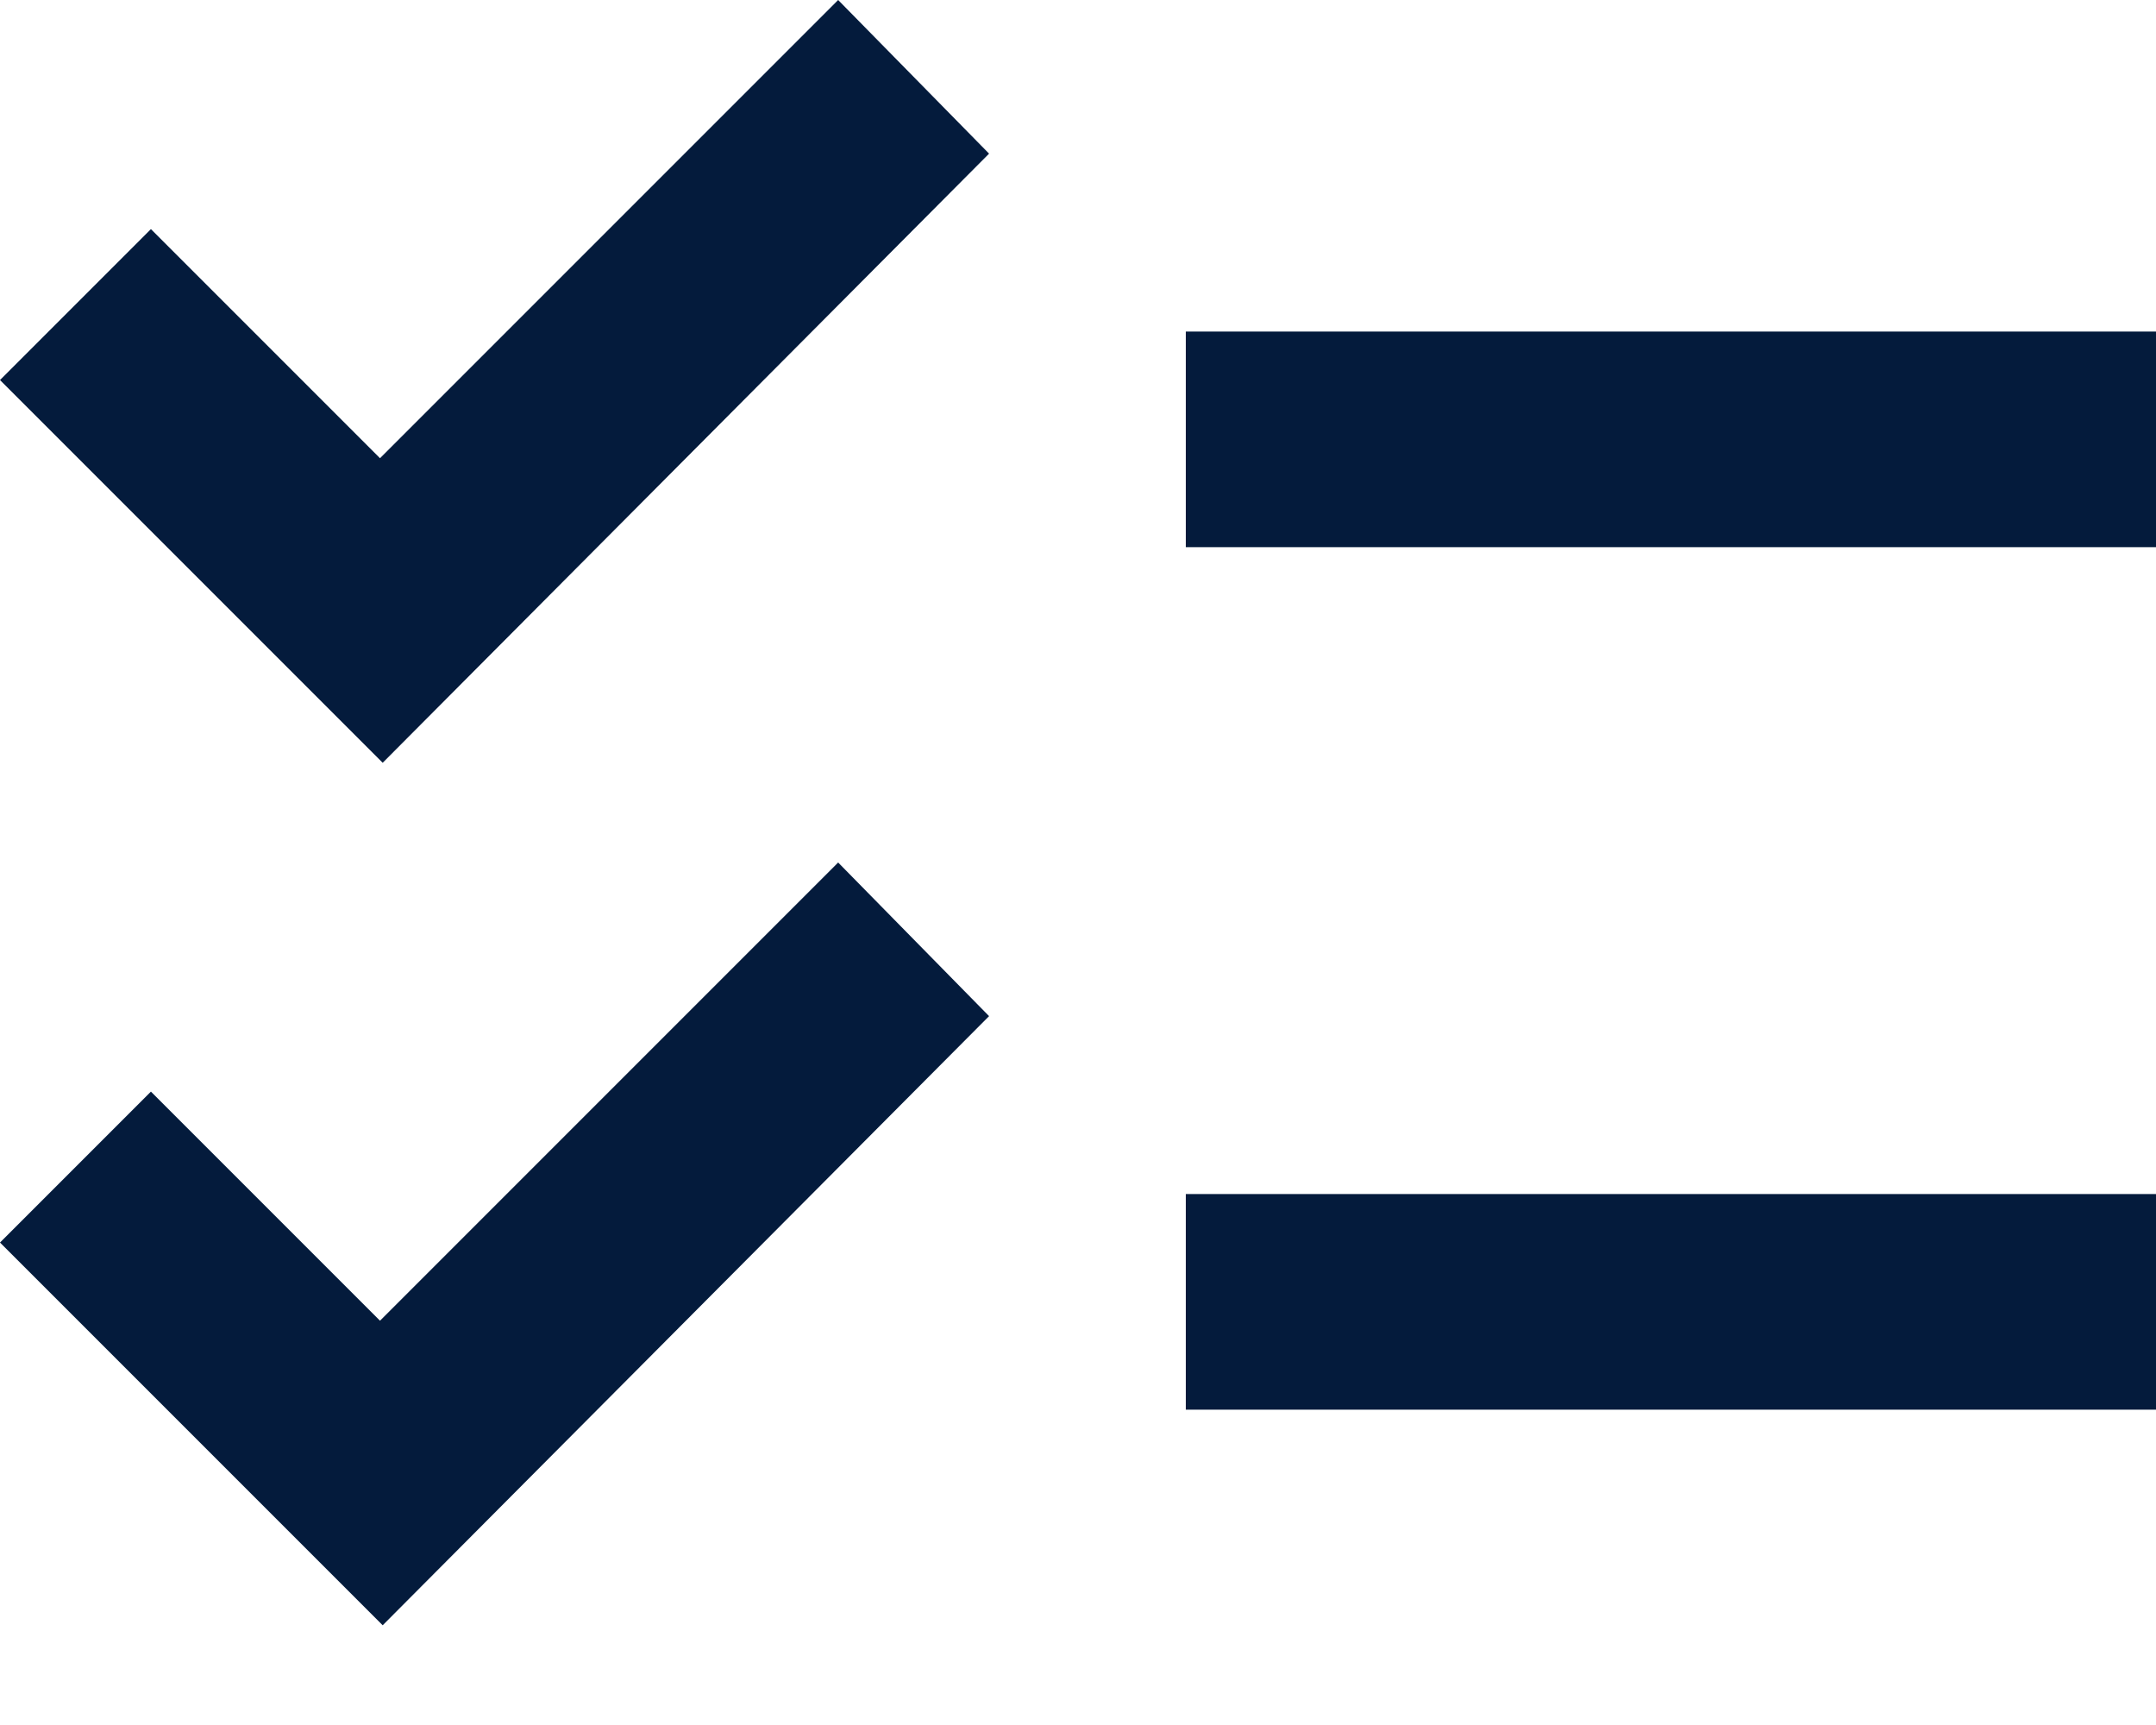
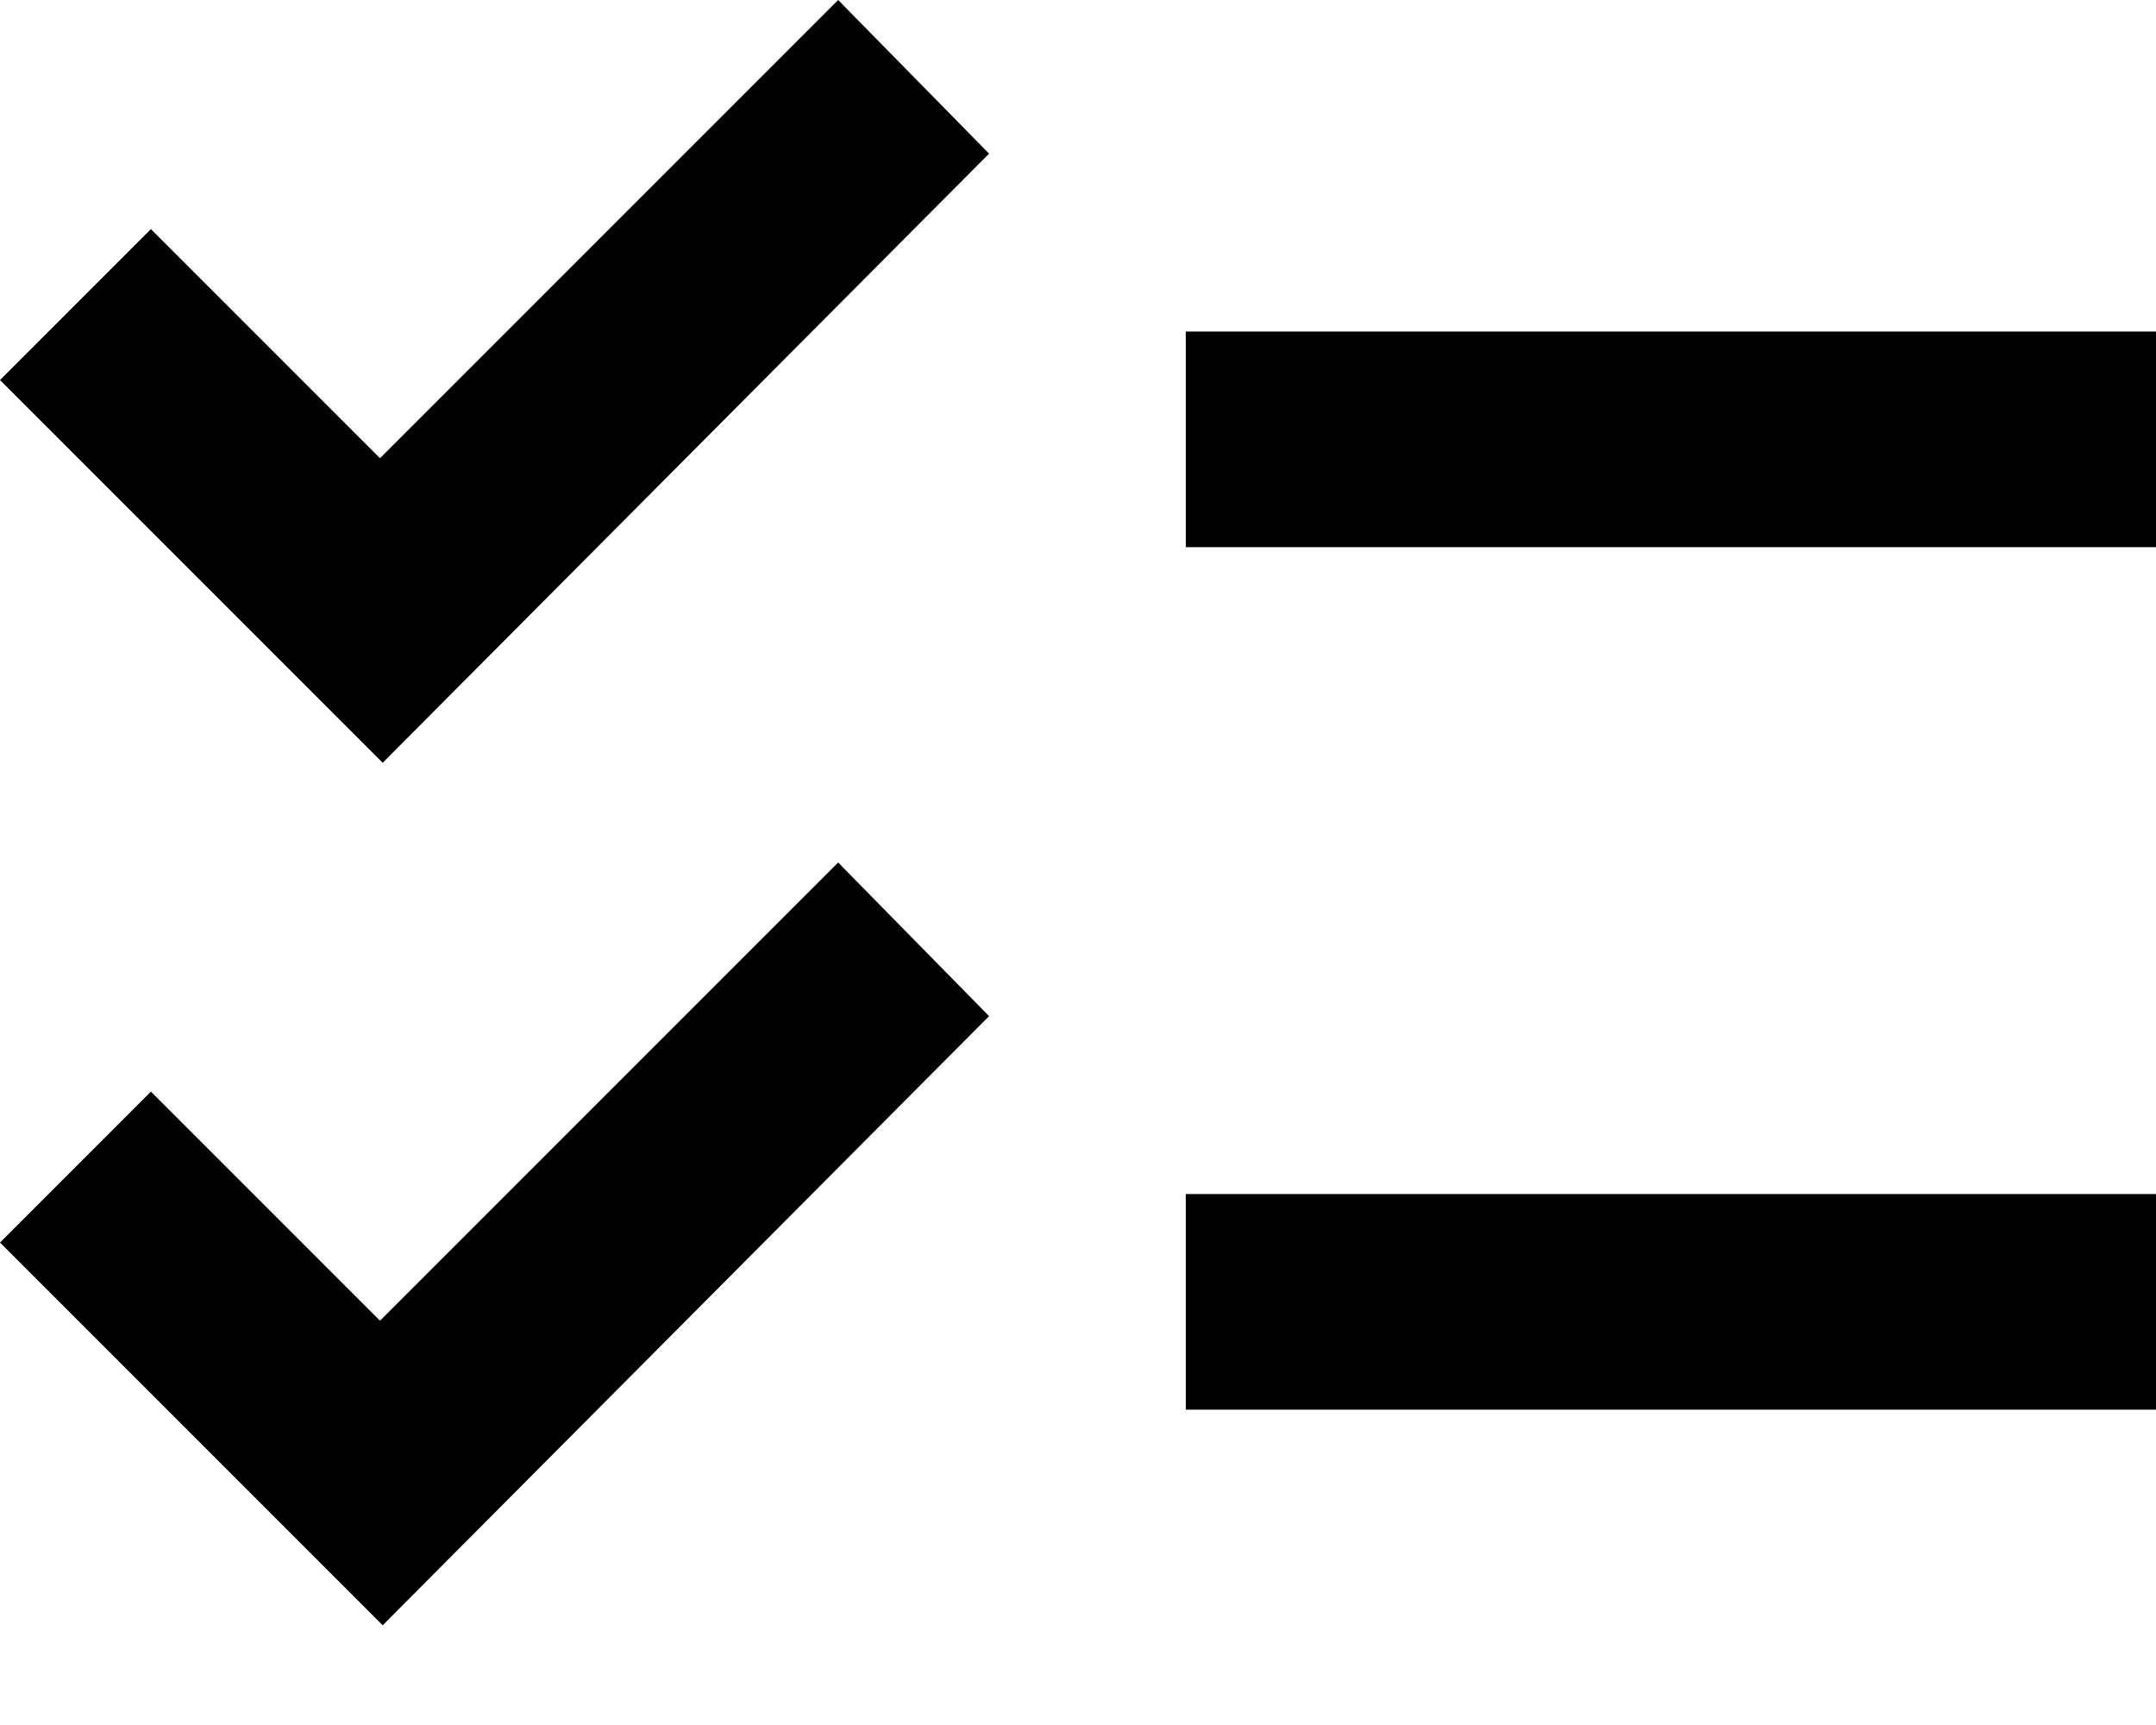
<svg xmlns="http://www.w3.org/2000/svg" width="20" height="16" viewBox="0 0 20 16" fill="none">
-   <path d="M3.55 15.075L0 11.525L1.4 10.125L3.525 12.25L7.775 8L9.175 9.425L3.55 15.075ZM3.55 7.075L0 3.525L1.4 2.125L3.525 4.25L7.775 0L9.175 1.425L3.55 7.075ZM11 13.075V11.075H20V13.075H11ZM11 5.075V3.075H20V5.075H11Z" fill="#041B3C" />
+   <path d="M3.55 15.075L0 11.525L1.4 10.125L3.525 12.25L7.775 8L9.175 9.425L3.55 15.075ZM3.55 7.075L0 3.525L1.4 2.125L3.525 4.25L7.775 0L9.175 1.425L3.55 7.075ZM11 13.075V11.075H20V13.075H11ZM11 5.075V3.075H20V5.075H11Z" fill="currentColor" />
</svg>
